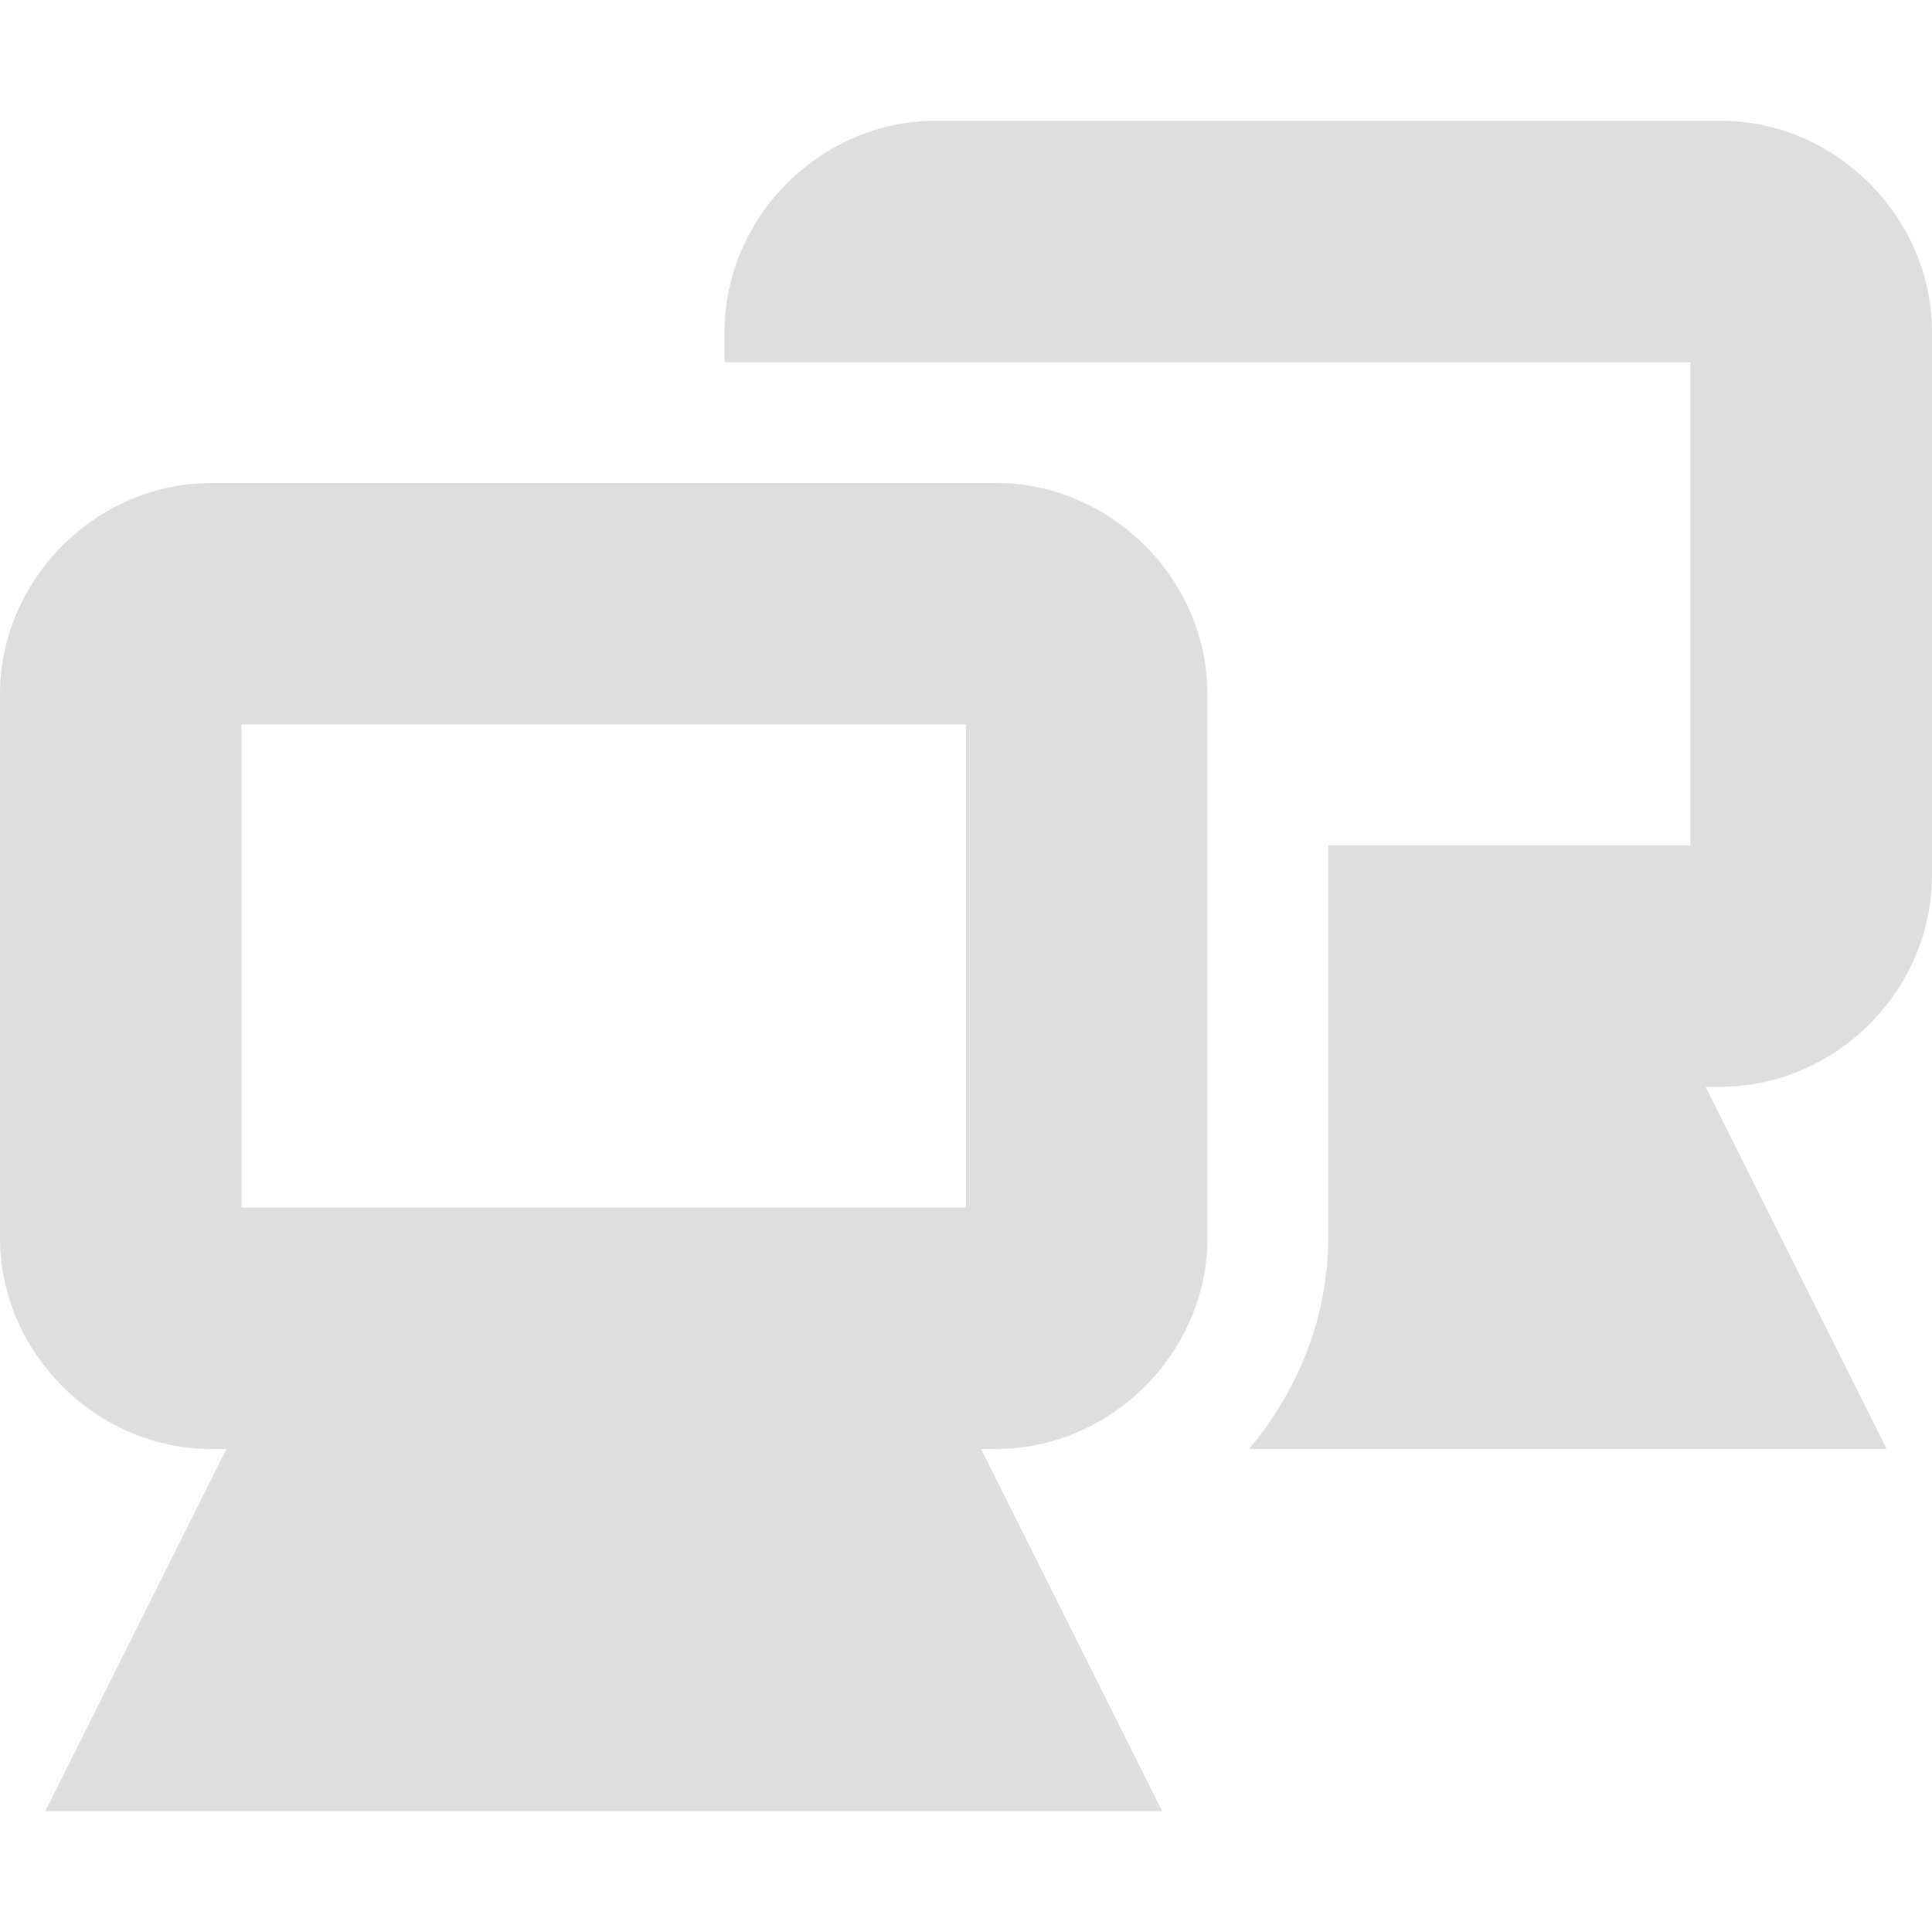
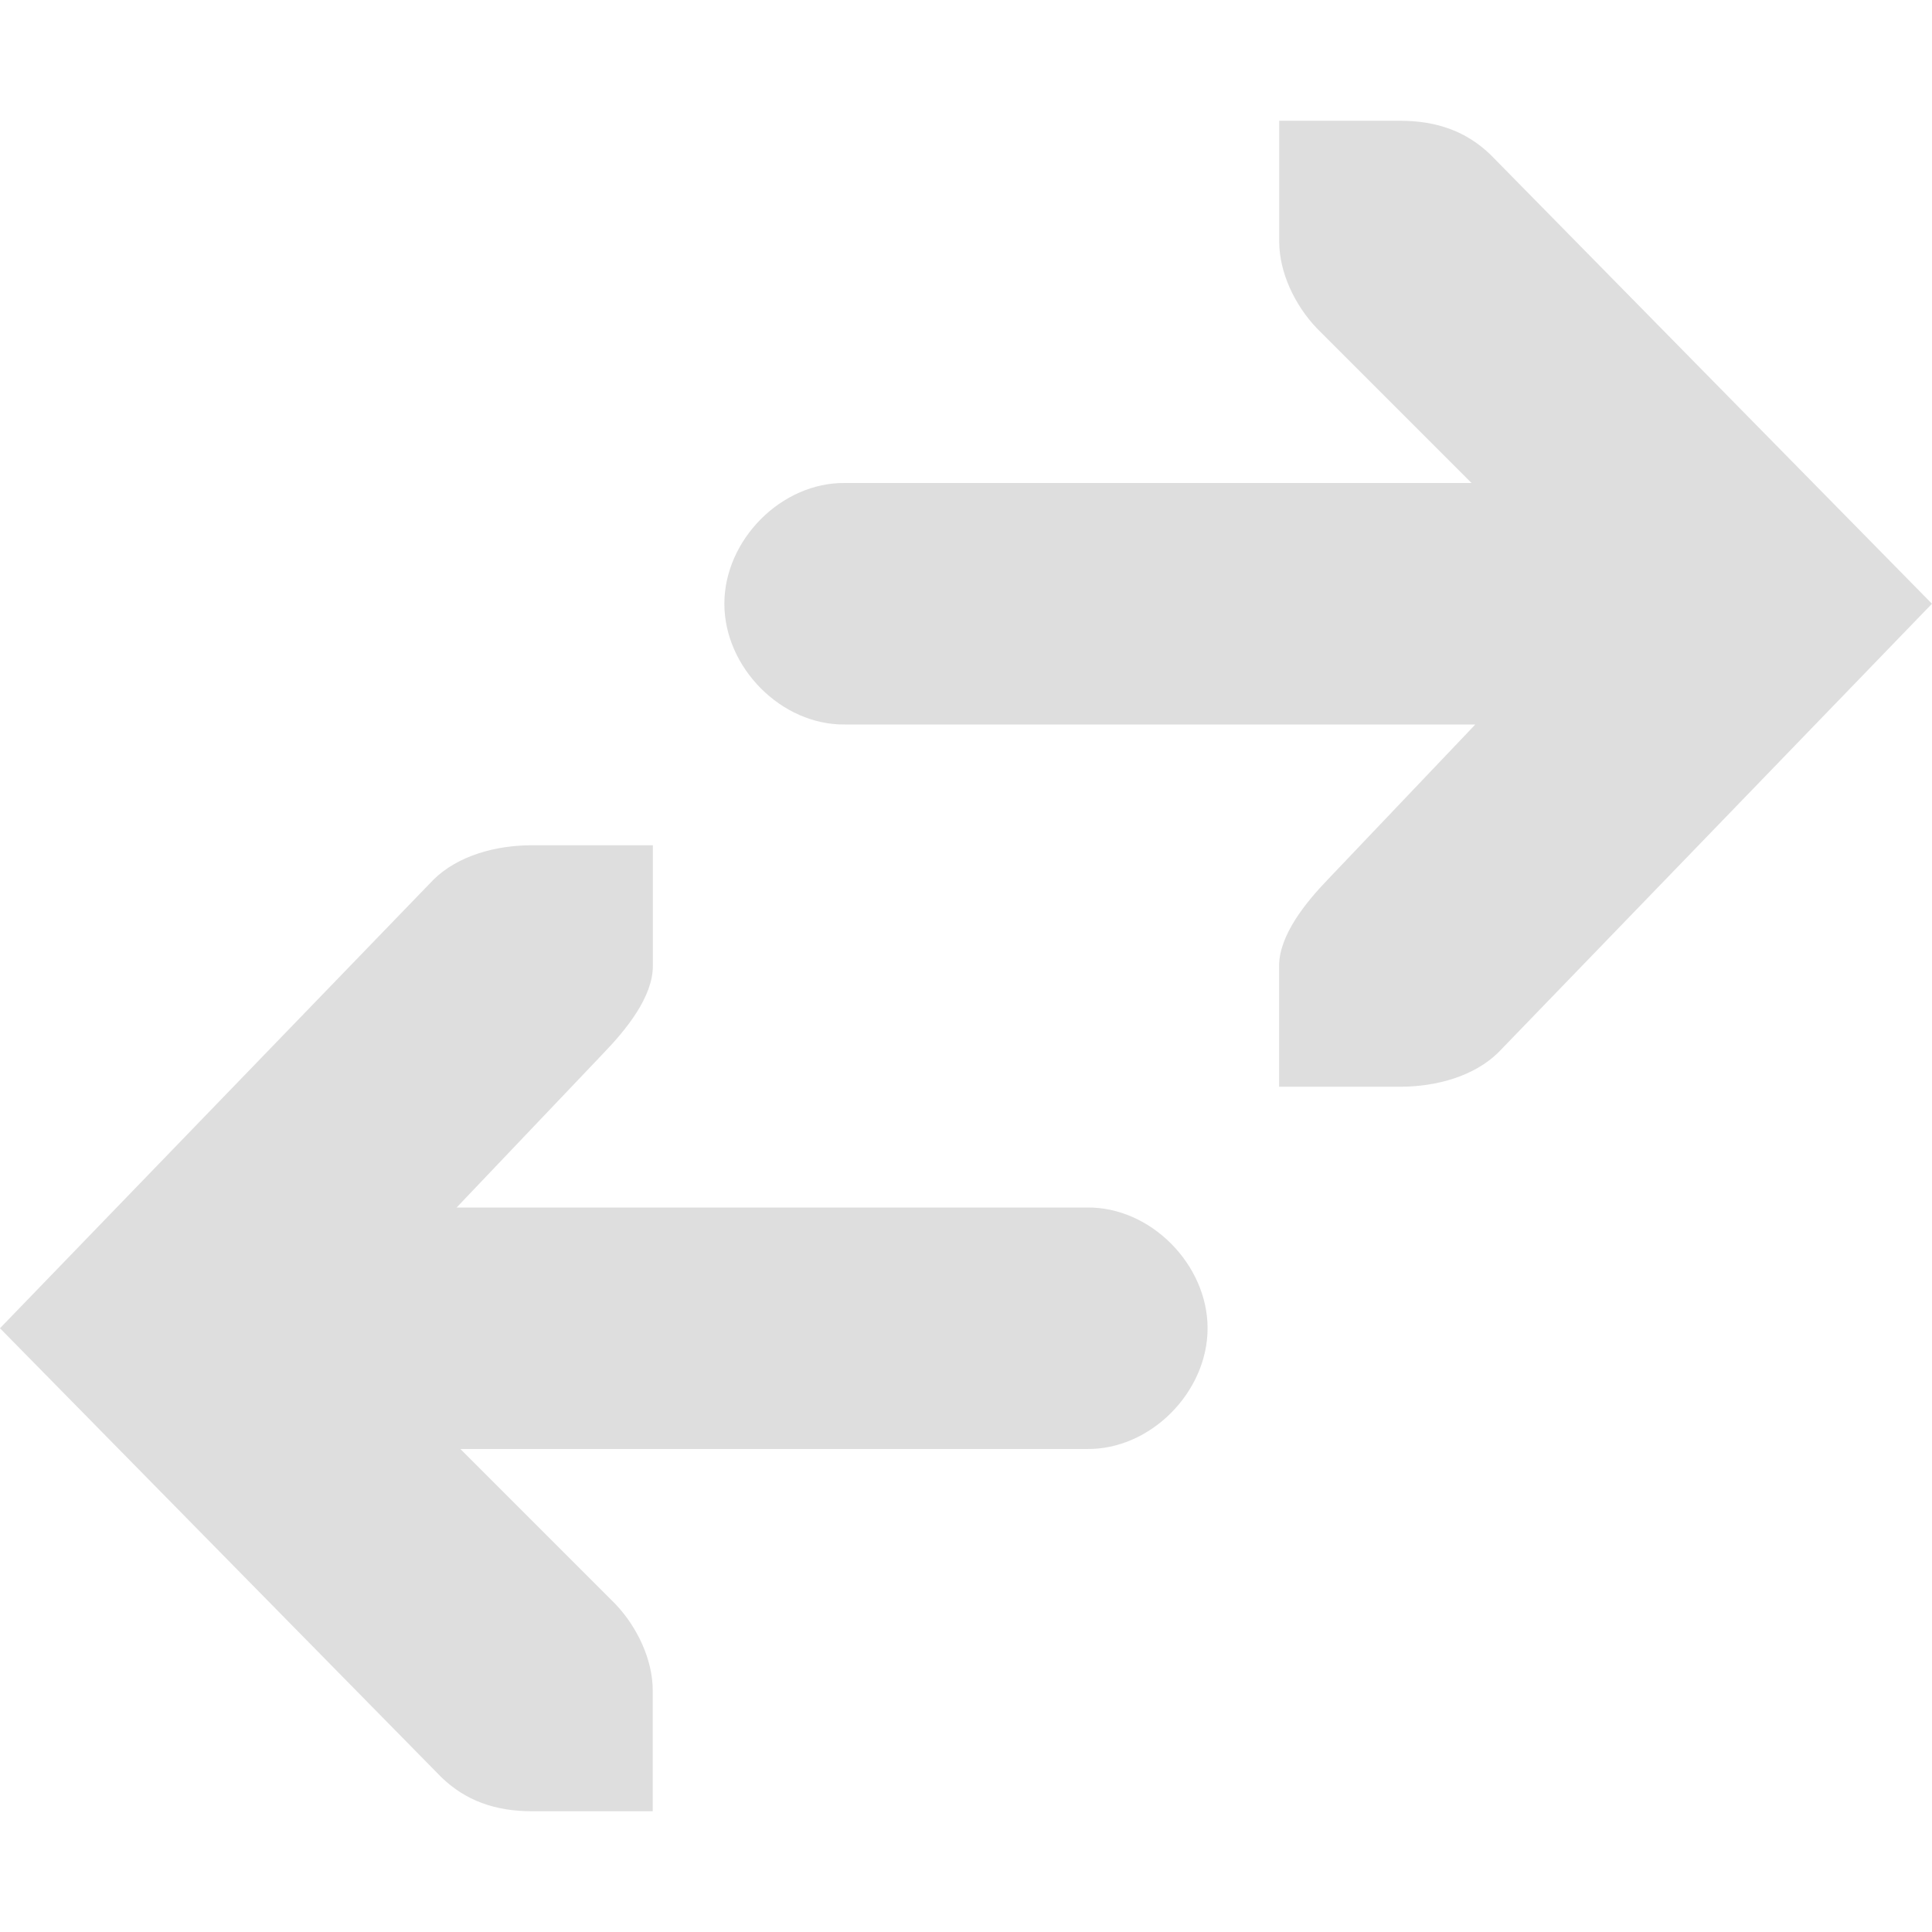
<svg xmlns="http://www.w3.org/2000/svg" height="16" id="svg7384" version="1.1" width="16">
  <defs id="defs7386" />
  <g id="layer9" style="display:inline" transform="translate(-301.0002,-177)">
-     <path d="m 302.75,181 c -0.952,0 -1.75,0.798 -1.75,1.75 l 0,4.5 c 0,0.952 0.798,1.75 1.75,1.75 l 0.125,0 -0.781,1.562 -0.719,1.438 1.625,0 6,0 1.625,0 -0.719,-1.438 -0.781,-1.562 0.125,0 c 0.952,0 1.75,-0.798 1.75,-1.75 l 0,-4.5 c 0,-0.952 -0.798,-1.75 -1.75,-1.75 l -6.5,0 z m 0.25,2 6,0 0,4 -6,0 0,-4 z" id="rect12675-3-8-70" style="font-size:medium;font-style:normal;font-variant:normal;font-weight:normal;font-stretch:normal;text-indent:0;text-align:start;text-decoration:none;line-height:normal;letter-spacing:normal;word-spacing:normal;text-transform:none;direction:ltr;block-progression:tb;writing-mode:lr-tb;text-anchor:start;baseline-shift:baseline;opacity:0.5;color:#bebebe;fill:#bebebe;fill-opacity:1;stroke:none;stroke-width:2;marker:none;visibility:visible;display:inline;overflow:visible;enable-background:accumulate;font-family:Sans;-inkscape-font-specification:Sans" />
-     <path d="m 308.75,178 c -0.952,0 -1.75,0.798 -1.75,1.75 l 0,0.25 2,0 0.25,0 5.75,0 0,4 -3,0 0,3.25 c 0,0.659 -0.252,1.27 -0.656,1.75 l 5.281,0 -1.5,-3 0.125,0 c 0.952,0 1.75,-0.798 1.75,-1.75 l 0,-4.5 c 0,-0.952 -0.798,-1.75 -1.75,-1.75 l -6.5,0 z" id="rect12675-3-8-5-2" style="font-size:medium;font-style:normal;font-variant:normal;font-weight:normal;font-stretch:normal;text-indent:0pt;text-align:start;text-decoration:none;line-height:normal;letter-spacing:normal;word-spacing:normal;text-transform:none;direction:ltr;text-anchor:start;opacity:0.5;color:#bebebe;fill:#bebebe;fill-opacity:1;stroke:none;stroke-width:2;marker:none;visibility:visible;display:inline;overflow:visible;font-family:Andale Mono" />
+     <path d="m 312.594,186 c 0.309,-4e-5 0.615,-0.09 0.812,-0.281 L 317,182 l -3.656,-3.719 c -0.198,-0.191 -0.441,-0.281 -0.75,-0.281 l -1,0 0,1 c 5e-5,0.257 0.13,0.529 0.312,0.719 l 1.281,1.281 -5.188,0 c -0.528,-0.007 -1,0.472 -1,1 0,0.528 0.472,1.007 1,1 l 5.219,0 -1.219,1.281 c -0.183,0.19 -0.406,0.462 -0.406,0.719 l 0,1 z" id="path16205" style="font-size:medium;font-style:normal;font-variant:normal;font-weight:normal;font-stretch:normal;text-indent:0;text-align:start;text-decoration:none;line-height:normal;letter-spacing:normal;word-spacing:normal;text-transform:none;direction:ltr;block-progression:tb;writing-mode:lr-tb;text-anchor:start;baseline-shift:baseline;opacity:0.5;color:#000000;fill:#bebebe;fill-opacity:1;stroke:none;stroke-width:2;marker:none;visibility:visible;display:inline;overflow:visible;enable-background:accumulate;font-family:Sans;-inkscape-font-specification:Sans" />
+     <path d="m 305.406,184 c -0.309,4e-5 -0.615,0.09 -0.812,0.281 L 301,188 l 3.656,3.719 c 0.198,0.191 0.441,0.281 0.75,0.281 l 1,0 0,-1 c -5e-5,-0.257 -0.13,-0.529 -0.312,-0.719 L 304.813,189 l 5.188,0 c 0.528,0.007 1,-0.472 1,-1 0,-0.528 -0.472,-1.007 -1,-1 l -5.219,0 1.219,-1.281 c 0.183,-0.19 0.406,-0.462 0.406,-0.719 l 0,-1 z" id="path16207" style="font-size:medium;font-style:normal;font-variant:normal;font-weight:normal;font-stretch:normal;text-indent:0;text-align:start;text-decoration:none;line-height:normal;letter-spacing:normal;word-spacing:normal;text-transform:none;direction:ltr;block-progression:tb;writing-mode:lr-tb;text-anchor:start;baseline-shift:baseline;opacity:0.5;color:#000000;fill:#bebebe;fill-opacity:1;stroke:none;stroke-width:2;marker:none;visibility:visible;display:inline;overflow:visible;enable-background:accumulate;font-family:Sans;-inkscape-font-specification:Sans" />
  </g>
-   <g id="layer10" transform="translate(-301.0002,-177)" />
+   <g id="layer10" style="display:inline" transform="translate(-301.0002,-177)" />
  <g id="layer11" transform="translate(-301.0002,-177)" />
-   <g id="layer13" transform="translate(-301.0002,-177)" />
+   <g id="layer13" style="display:inline" transform="translate(-301.0002,-177)" />
  <g id="layer14" transform="translate(-301.0002,-177)" />
  <g id="layer15" style="display:inline" transform="translate(-301.0002,-177)" />
  <g id="g71291" style="display:inline" transform="translate(-301.0002,-177)" />
  <g id="g4953" style="display:inline" transform="translate(-301.0002,-177)" />
  <g id="layer12" style="display:inline" transform="translate(-301.0002,-177)" />
</svg>
